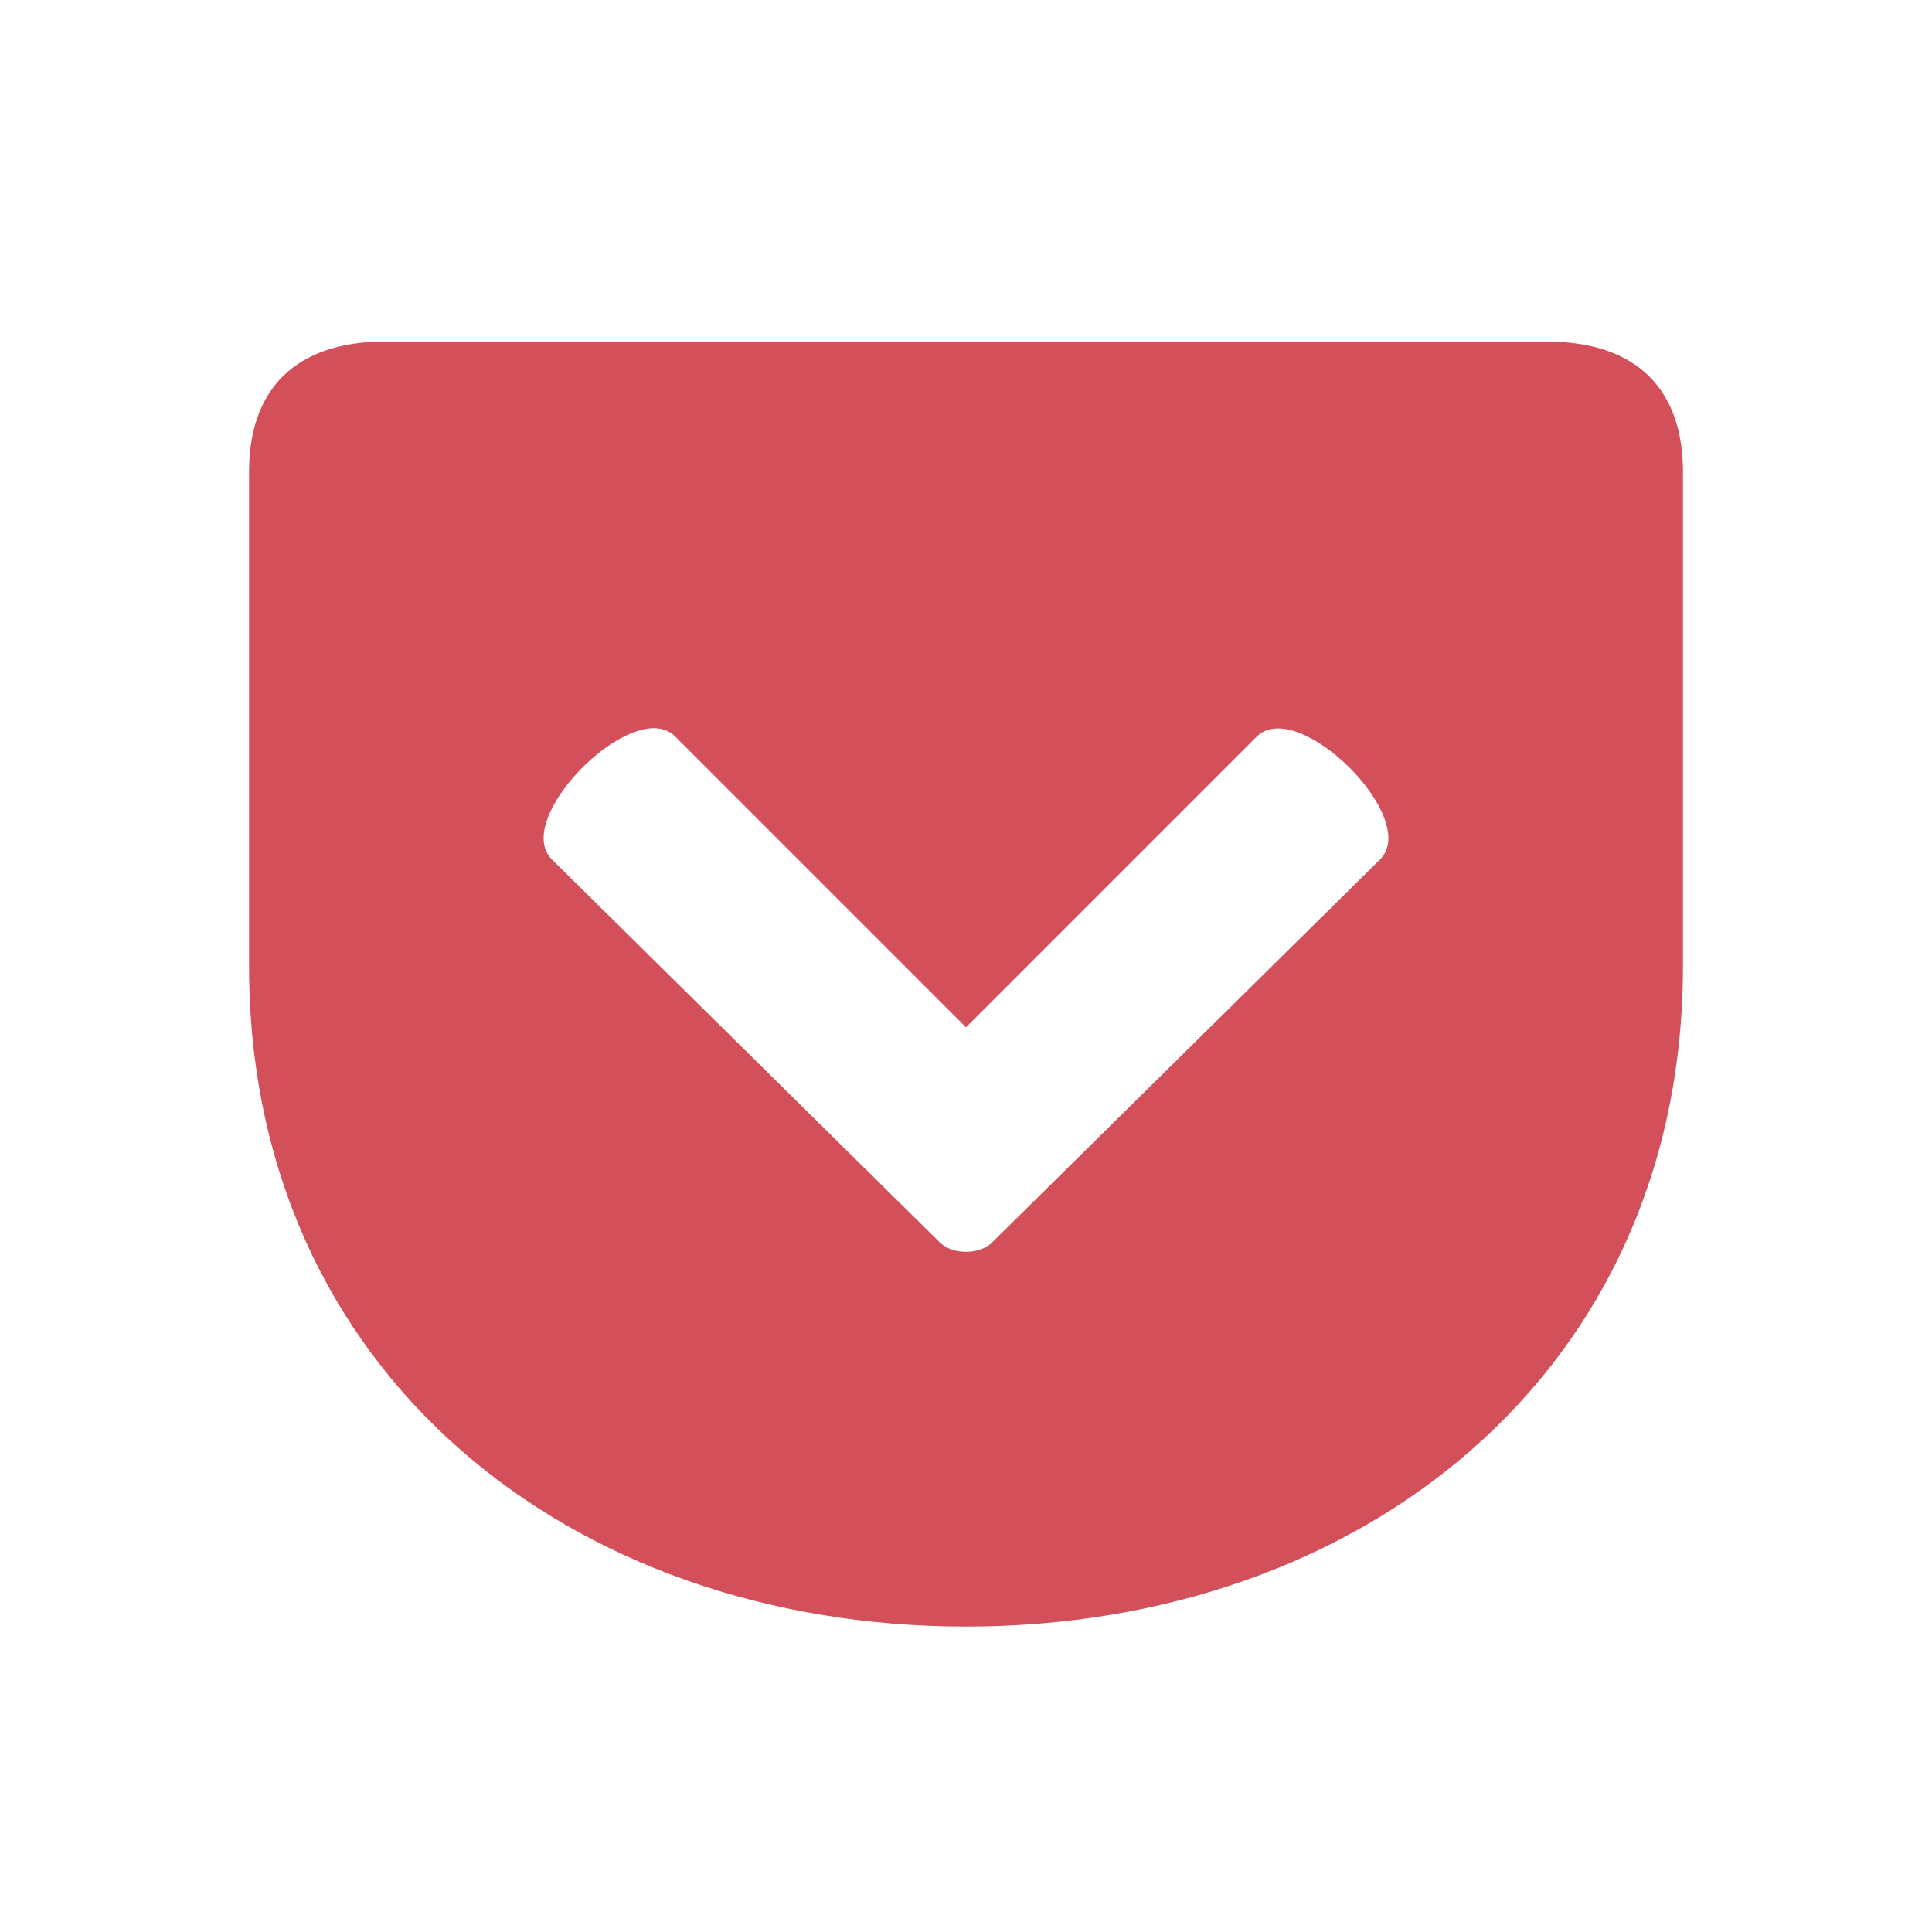
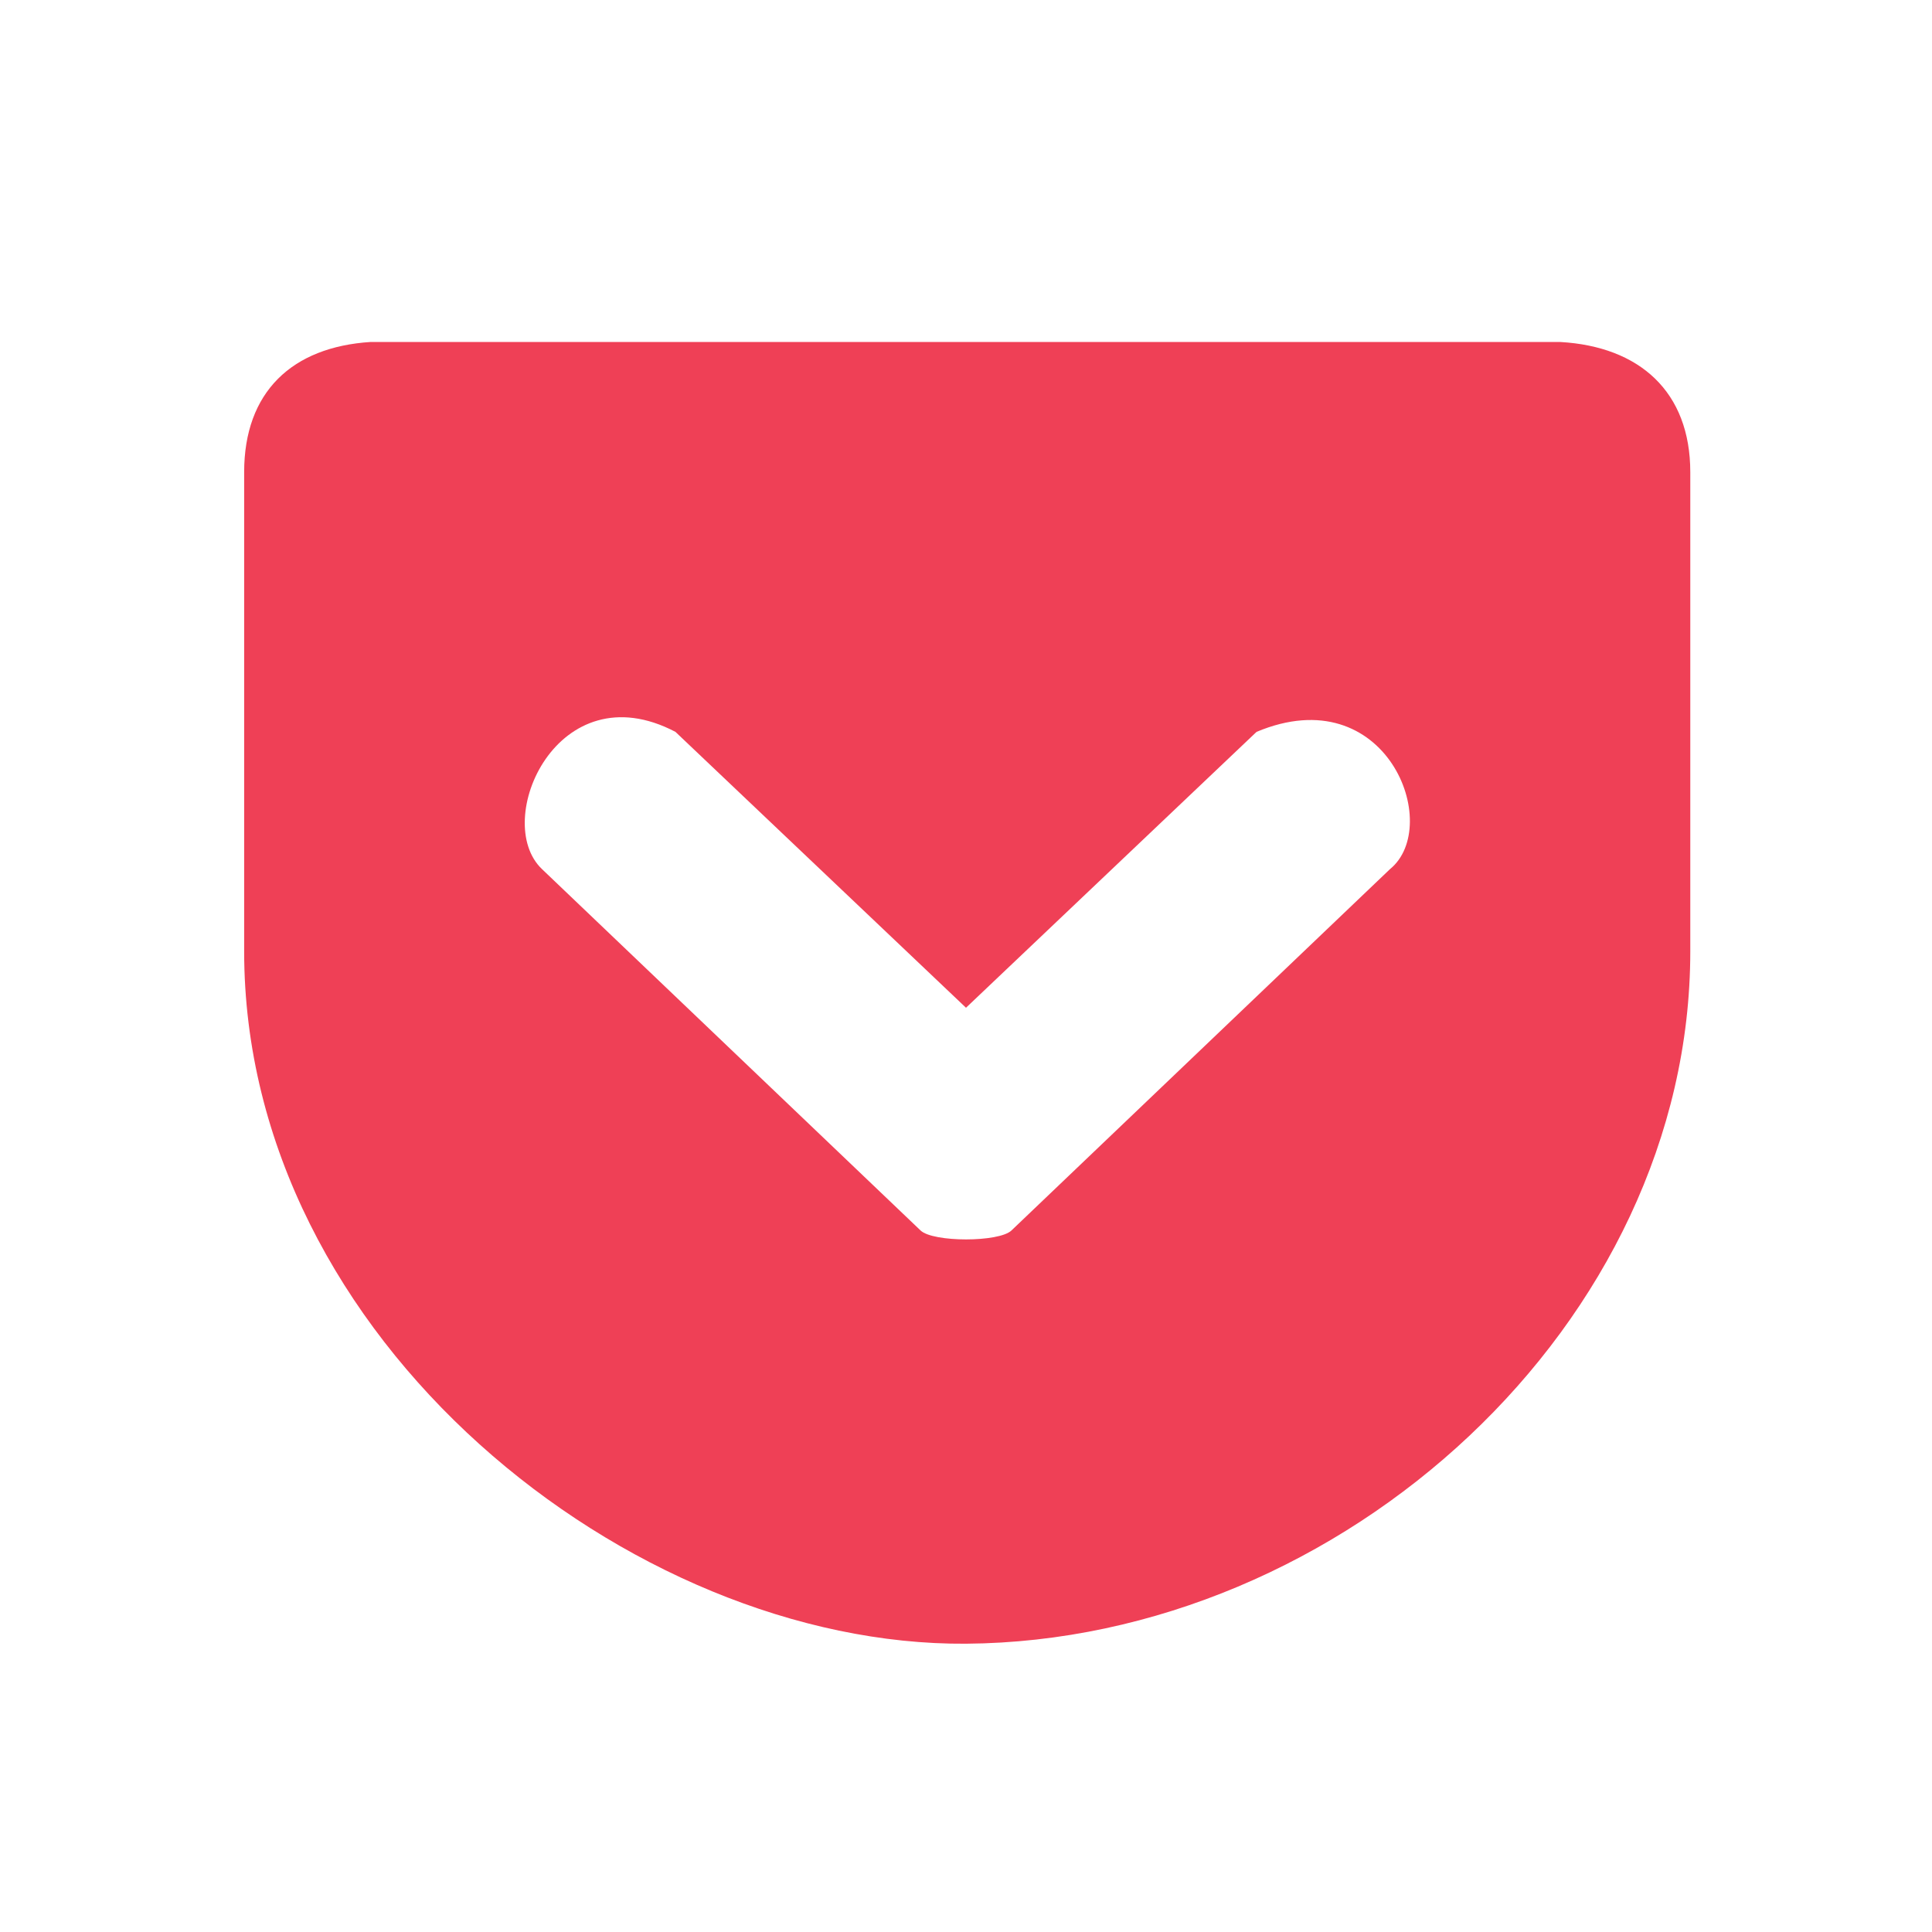
<svg xmlns="http://www.w3.org/2000/svg" viewBox="0 0 64 64">
-   <path fill="#d3505a" d="M 12.281,11.328 C 9.67,11.494 8.25,12.987 8.25,15.641 L 8.25,32 c 0,13.45 10.634,21.882 23.75,21.882 13.116,0 23.75,-8.433 23.75,-21.882 l 0,-16.359 c 0,-2.664 -1.436,-4.162 -4.062,-4.312 z M 21.75,24.125 c 0.239,0.016 0.455,0.111 0.625,0.281 l 9.625,9.625 9.625,-9.625 c 1.361,-1.361 5.454,2.702 4.094,4.062 L 32.857,41.166 c -0.407,0.402 -1.308,0.402 -1.715,0 L 18.281,28.469 C 17.091,27.278 20.076,24.013 21.75,24.125 z" />
+   <path d="m 12.281,11.328 c -2.611,0.166 -4.193,1.659 -4.193,4.312 l 0,15.873 C 8.088,44.396 20.909,54.531 32,54.45 44.468,54.358 55.993,43.829 55.993,31.514 l 0,-15.873 c 0,-2.664 -1.679,-4.162 -4.305,-4.312 z M 22.375,24.244 32,33.383 41.625,24.244 c 4.308,-1.805 6.186,3.113 4.418,4.549 L 33.506,40.761 c -0.413,0.395 -2.598,0.395 -3.011,0 L 17.957,28.793 C 16.27,27.196 18.472,22.196 22.375,24.244 z" fill="#ef4056" />
</svg>
